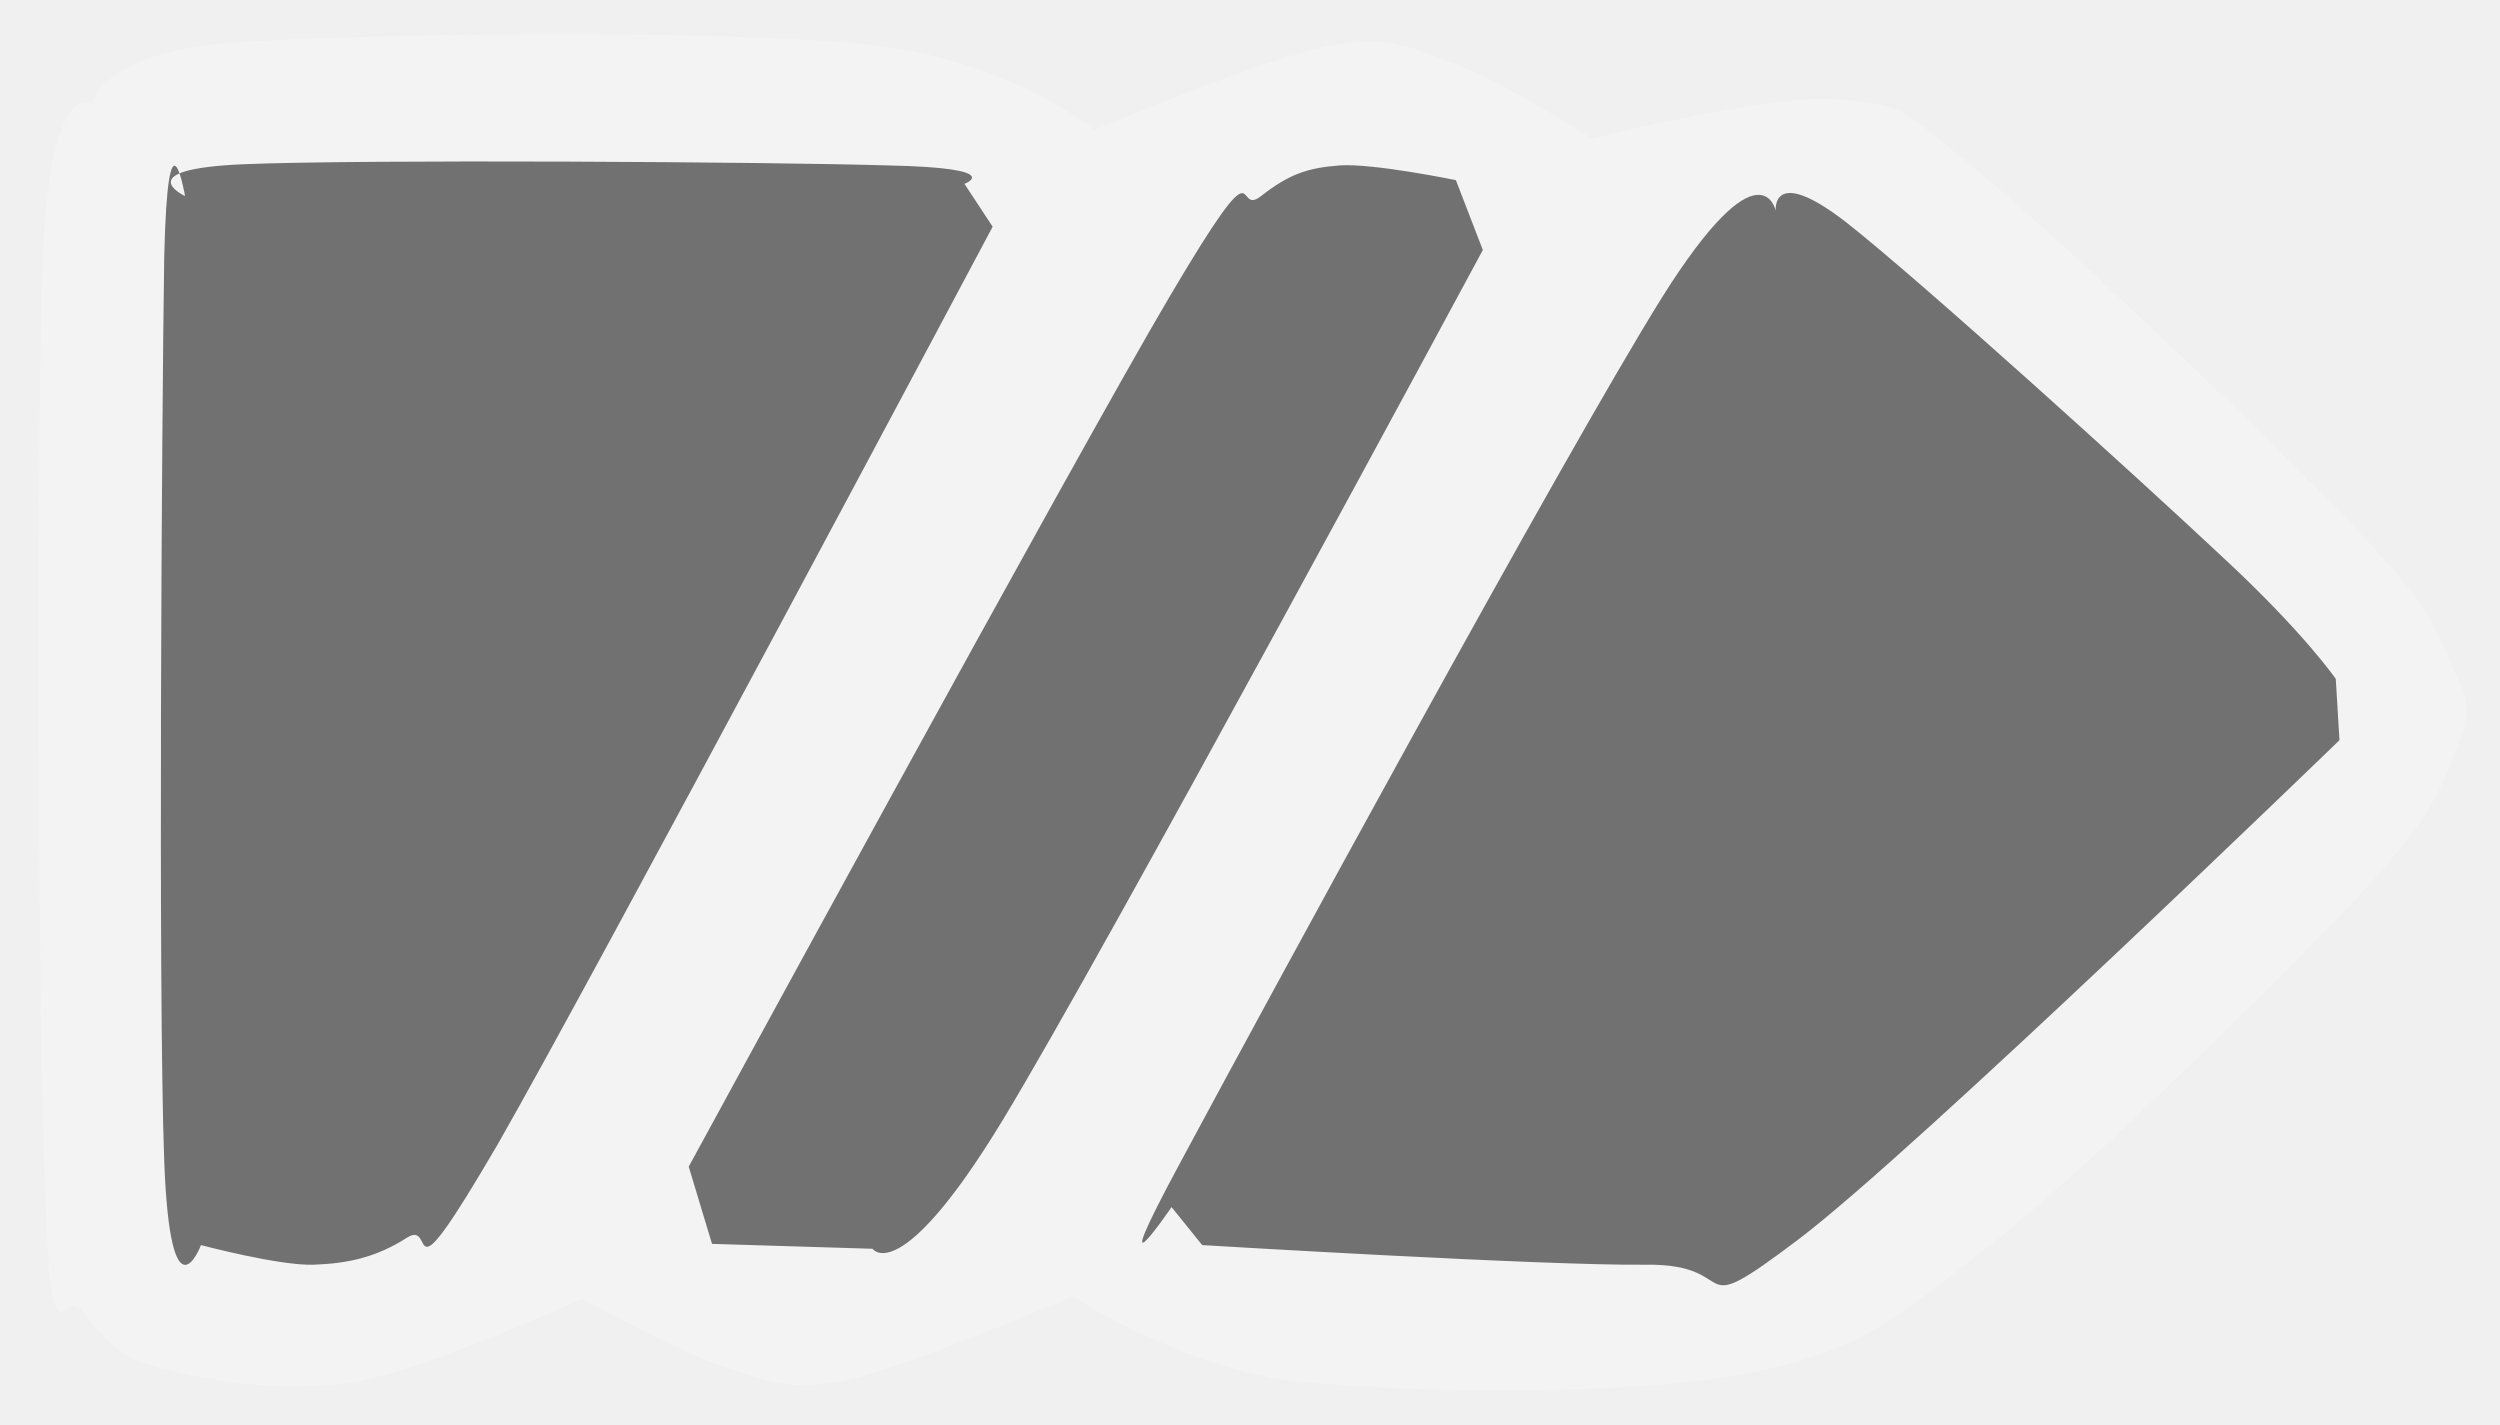
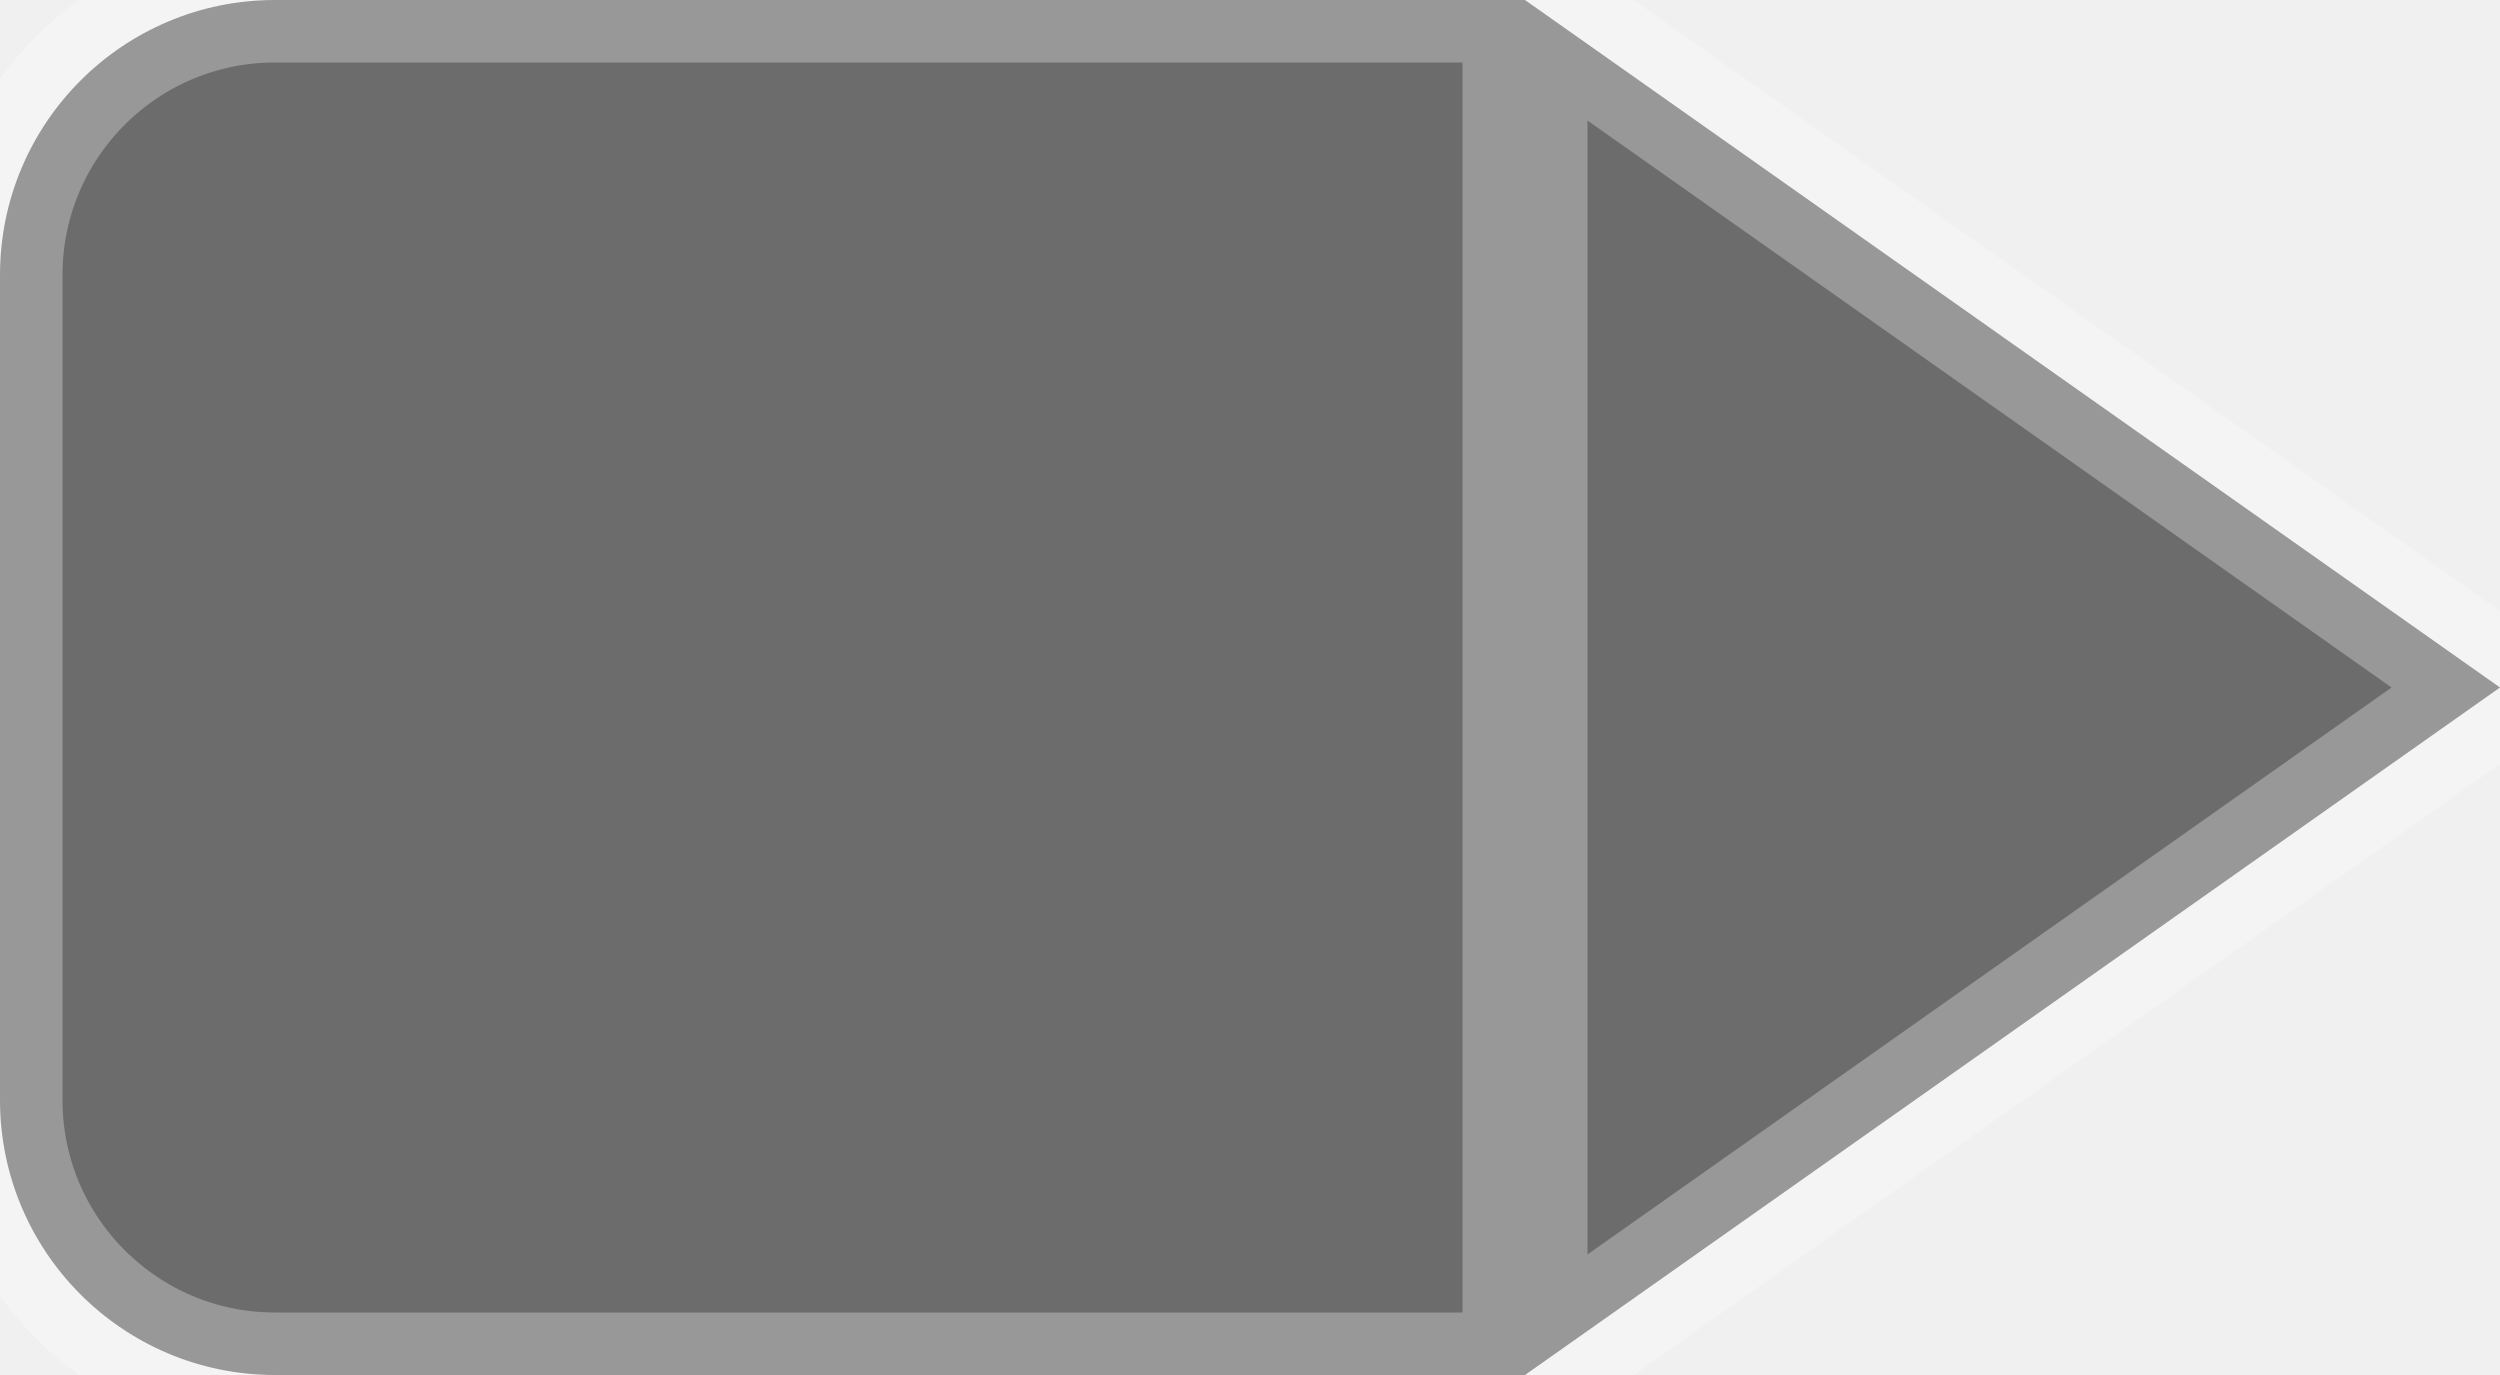
- <svg xmlns="http://www.w3.org/2000/svg" width="20.40" height="11.62" viewBox="3.63 7.65 20.40 11.62">
-   <path d="M5.5 8C4.45 8.08 4.38 8.5 4.38 8.5C4.38 8.5 4.04 8.26 3.98 9.75C3.92 11.24 3.94 16 4 17.44C4.05 18.87 4.15 18.13 4.31 18.36C4.48 18.59 4.62 18.74 5 18.83C5.38 18.93 6 19.02 6.56 18.92C7.12 18.82 8.38 18.25 8.38 18.25C8.38 18.25 9.15 18.67 9.5 18.79C9.85 18.9 10.02 19.01 10.5 18.92C10.98 18.83 12.38 18.23 12.38 18.23C12.38 18.23 13.27 18.81 14.19 18.92C15.1 19.02 16.93 19.04 17.88 18.86C18.82 18.67 19.03 18.46 19.87 17.81C20.7 17.16 22.24 15.64 22.88 14.96C23.51 14.28 23.55 14.07 23.68 13.75C23.81 13.43 23.77 13.36 23.63 13.06C23.49 12.76 23.47 12.6 22.83 11.94C22.2 11.27 20.51 9.66 19.81 9.08C19.11 8.5 19.16 8.51 18.62 8.46C18.09 8.41 16.62 8.78 16.62 8.78C16.62 8.78 15.9 8.32 15.55 8.19C15.19 8.06 15 7.93 14.5 8.02C14 8.1 12.56 8.71 12.56 8.71C12.56 8.71 11.86 8.13 10.69 8.01C9.51 7.89 6.55 7.92 5.5 8Z" fill="#f6f6f6" fill-rule="evenodd" fill-opacity="0.308" />
-   <path d="M5.62 8.99C4.67 9.03 5.14 9.25 5.14 9.25C5.14 9.25 5 8.44 4.97 9.75C4.95 11.06 4.92 15.78 4.97 17.12C5.02 18.47 5.27 17.81 5.27 17.81C5.27 17.81 5.91 17.98 6.19 17.97C6.47 17.96 6.7 17.91 6.95 17.75C7.2 17.59 6.89 18.36 7.69 16.99C8.48 15.61 11.73 9.5 11.73 9.5C11.73 9.5 11.5 9.15 11.5 9.15C11.5 9.15 11.85 9.02 10.88 9C9.9 8.97 6.58 8.95 5.62 8.99ZM14.56 9C14.3 9.02 14.15 9.07 13.92 9.25C13.69 9.43 13.96 8.74 13.18 10.06C12.4 11.38 9.25 17.17 9.25 17.17C9.25 17.17 9.44 17.8 9.44 17.8C9.44 17.8 10.75 17.84 10.75 17.84C10.75 17.84 10.97 18.17 11.8 16.81C12.63 15.45 15.73 9.69 15.73 9.69C15.73 9.69 15.51 9.12 15.51 9.12C15.51 9.12 14.83 8.98 14.56 9ZM18.12 9.37C18.12 9.37 18 8.79 17.19 10.08C16.38 11.38 13.93 15.89 13.27 17.12C12.6 18.36 13.19 17.5 13.19 17.5C13.19 17.5 13.44 17.81 13.44 17.81C13.44 17.81 16.25 17.98 17.06 17.97C17.88 17.96 17.37 18.47 18.31 17.76C19.26 17.04 22.72 13.69 22.72 13.69C22.72 13.69 22.69 13.19 22.69 13.19C22.69 13.19 22.43 12.81 21.76 12.19C21.1 11.57 19.29 9.93 18.69 9.46C18.08 8.99 18.12 9.37 18.12 9.37Z" fill="#010101" fill-rule="evenodd" fill-opacity="0.533" />
+ <svg xmlns="http://www.w3.org/2000/svg" width="20.00" height="11.00" viewBox="0 0 20.00 11.00">
+   <path d="M2.20 0.00H12.20V11.00H2.20A2.20 2.20 0 0 1 0.00 8.80V2.20A2.20 2.20 0 0 1 2.20 0.00ZM12.20 0.00L20.00 5.50L12.20 11.00Z" fill="#000000" fill-opacity="0.55" stroke="#ffffff" stroke-opacity="0.3" stroke-width="1.0" stroke-linejoin="round" />
</svg>
